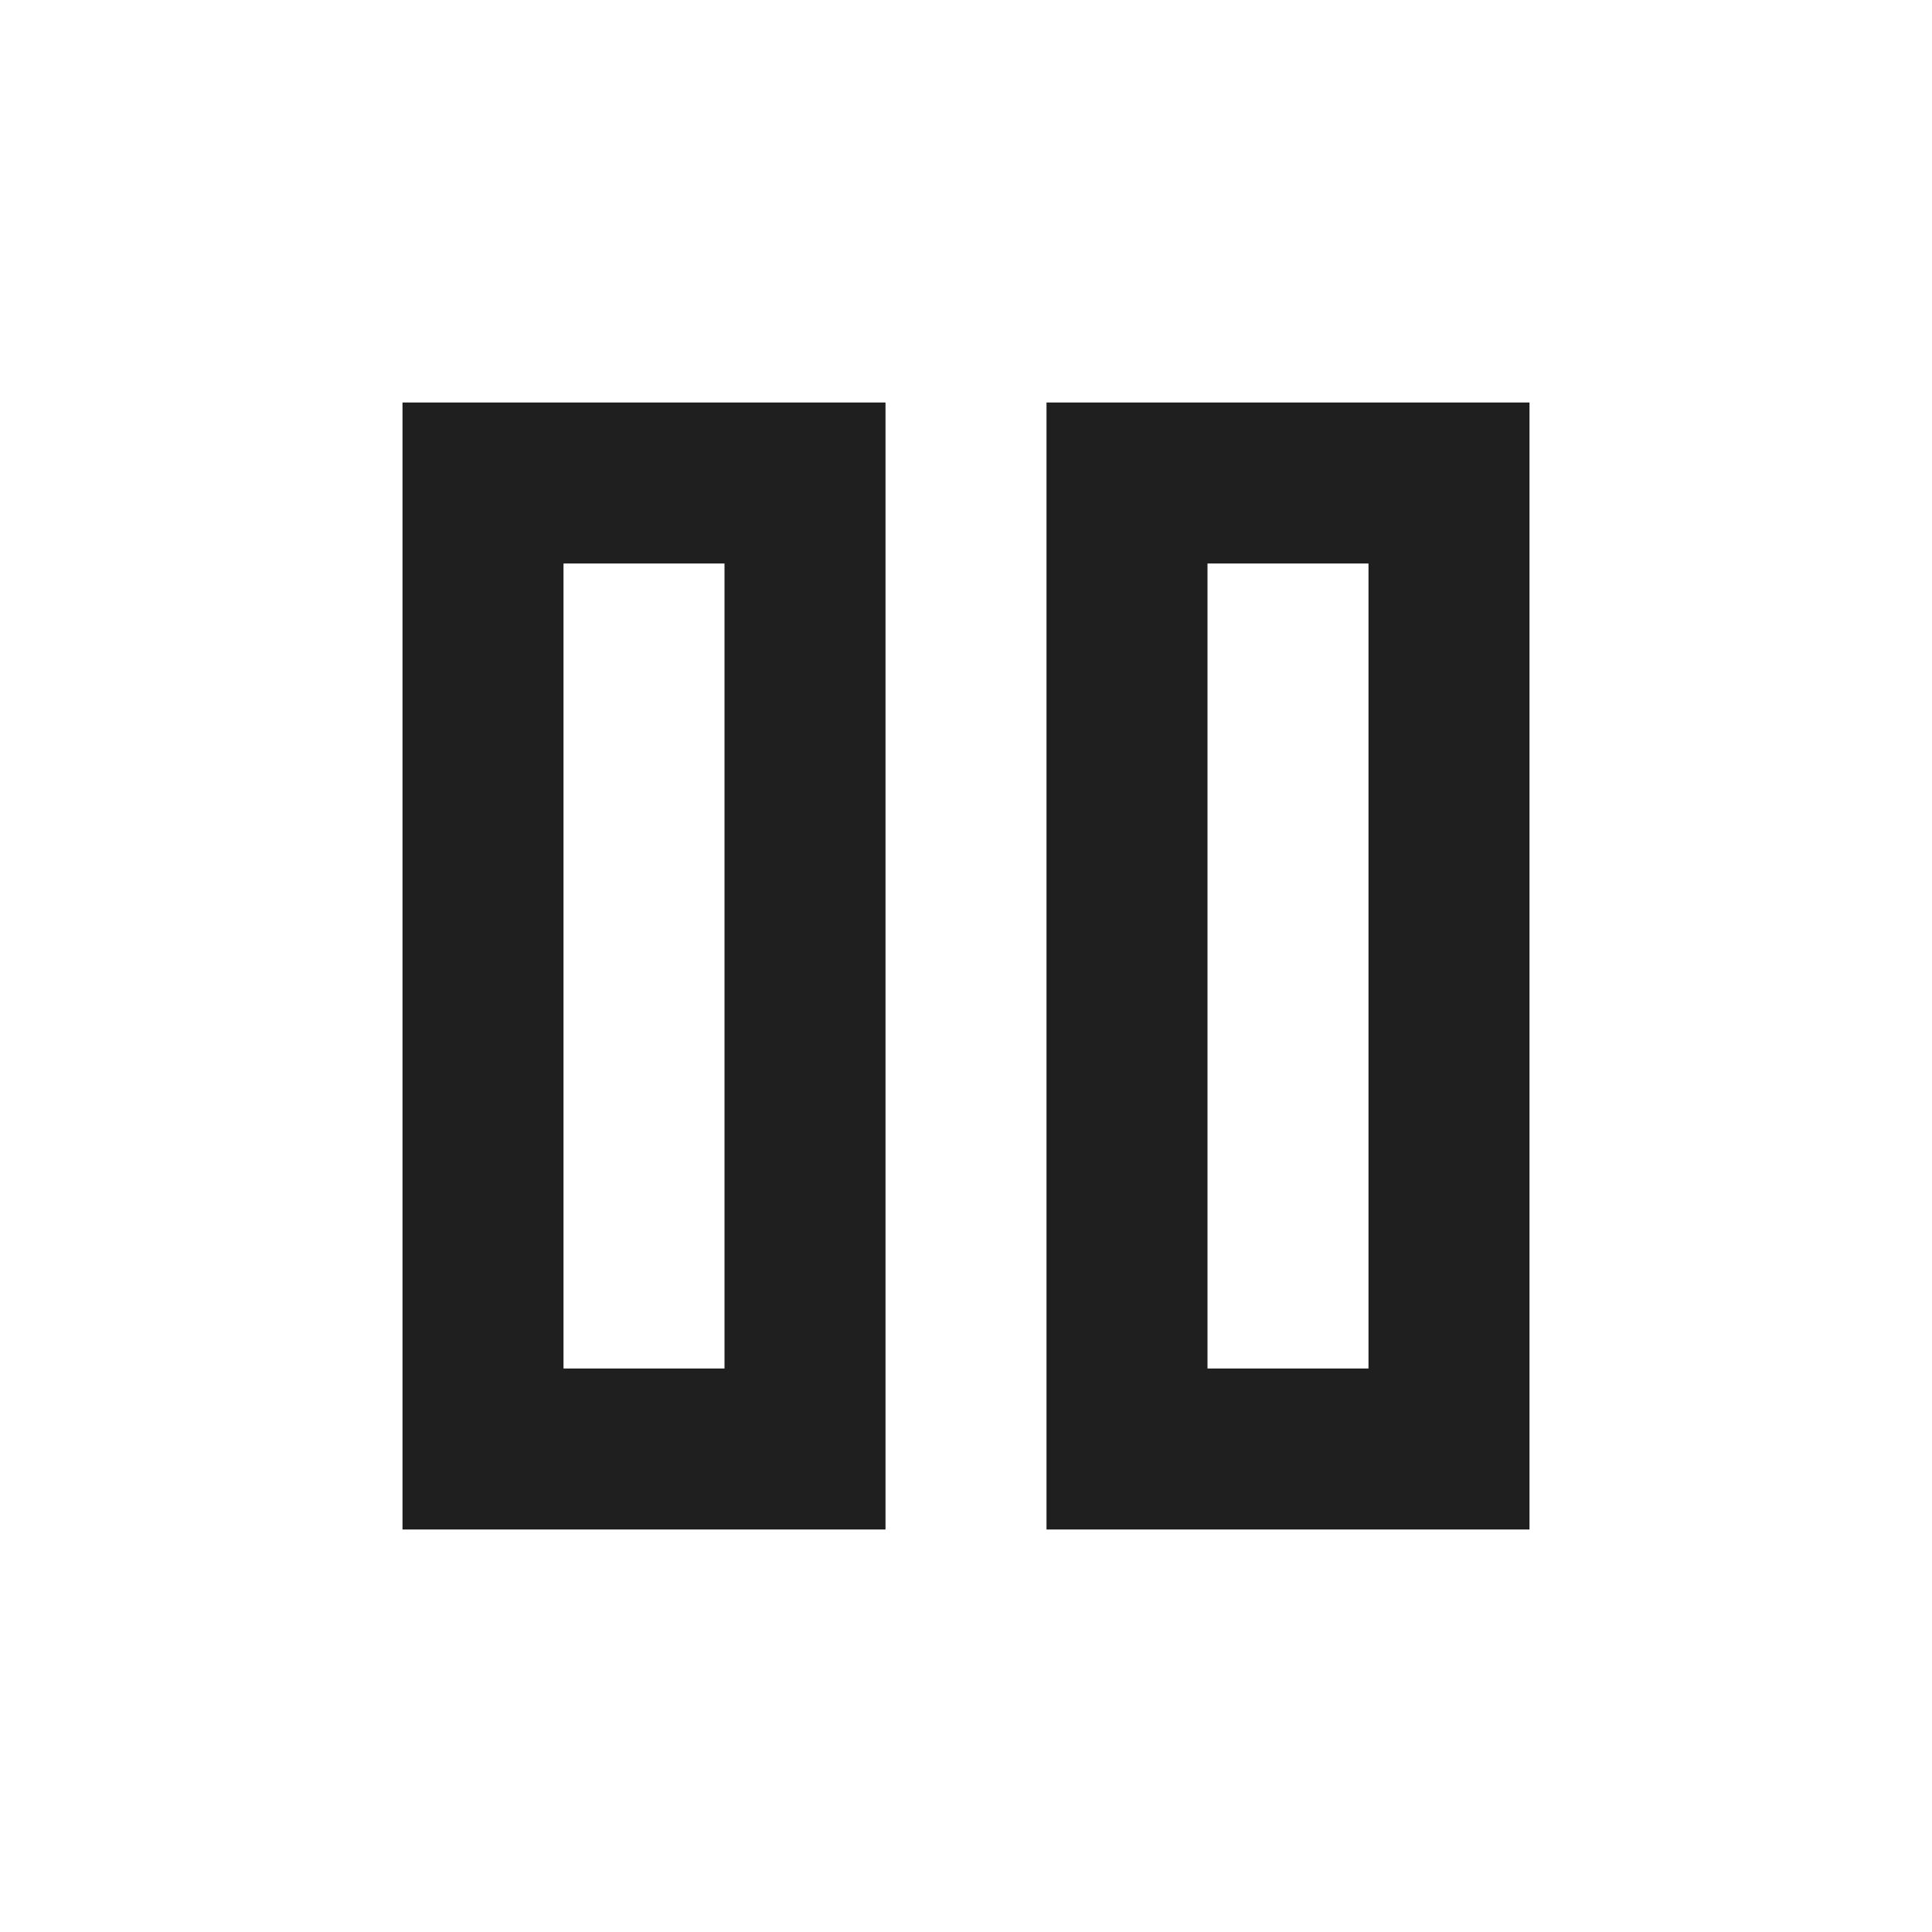
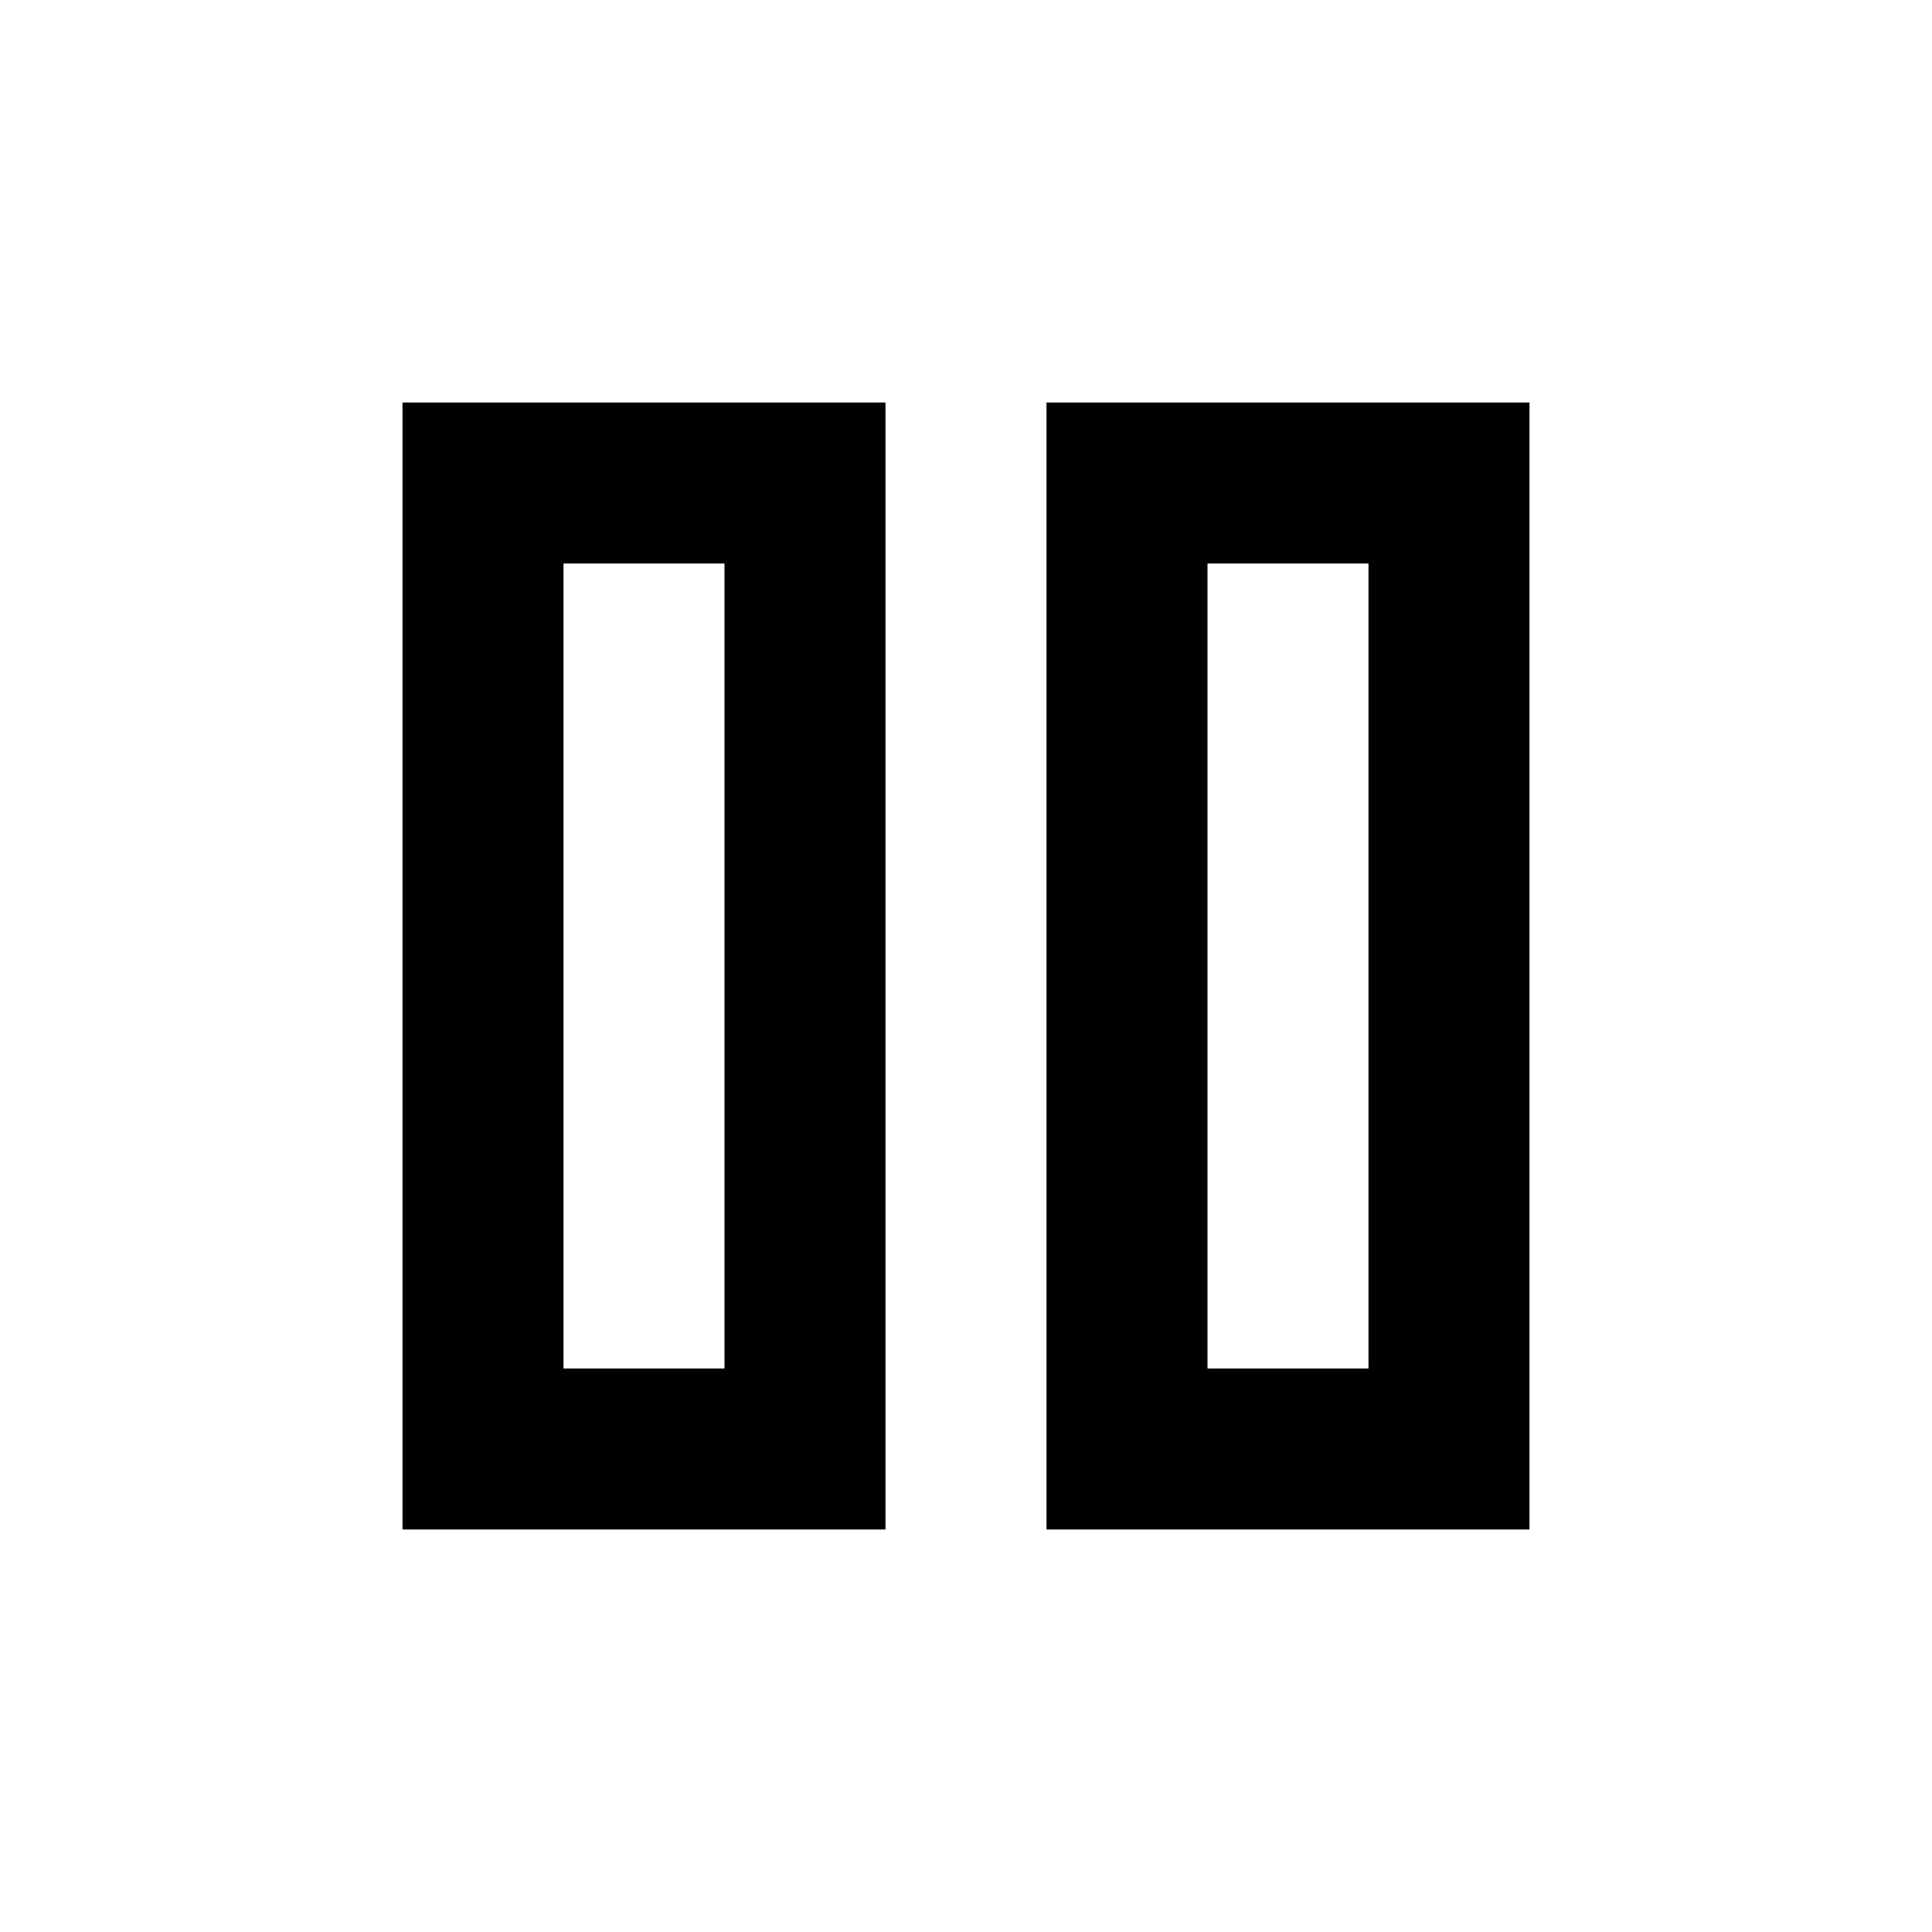
- <svg xmlns="http://www.w3.org/2000/svg" height="24px" viewBox="0 -960 960 960" width="24px" fill="#1f1f1f">
+ <svg xmlns="http://www.w3.org/2000/svg" height="24px" viewBox="0 -960 960 960" width="24px" fill="currentColor">
  <path d="M520-200v-560h240v560H520Zm-320 0v-560h240v560H200Zm400-80h80v-400h-80v400Zm-320 0h80v-400h-80v400Zm0-400v400-400Zm320 0v400-400Z" />
</svg>
